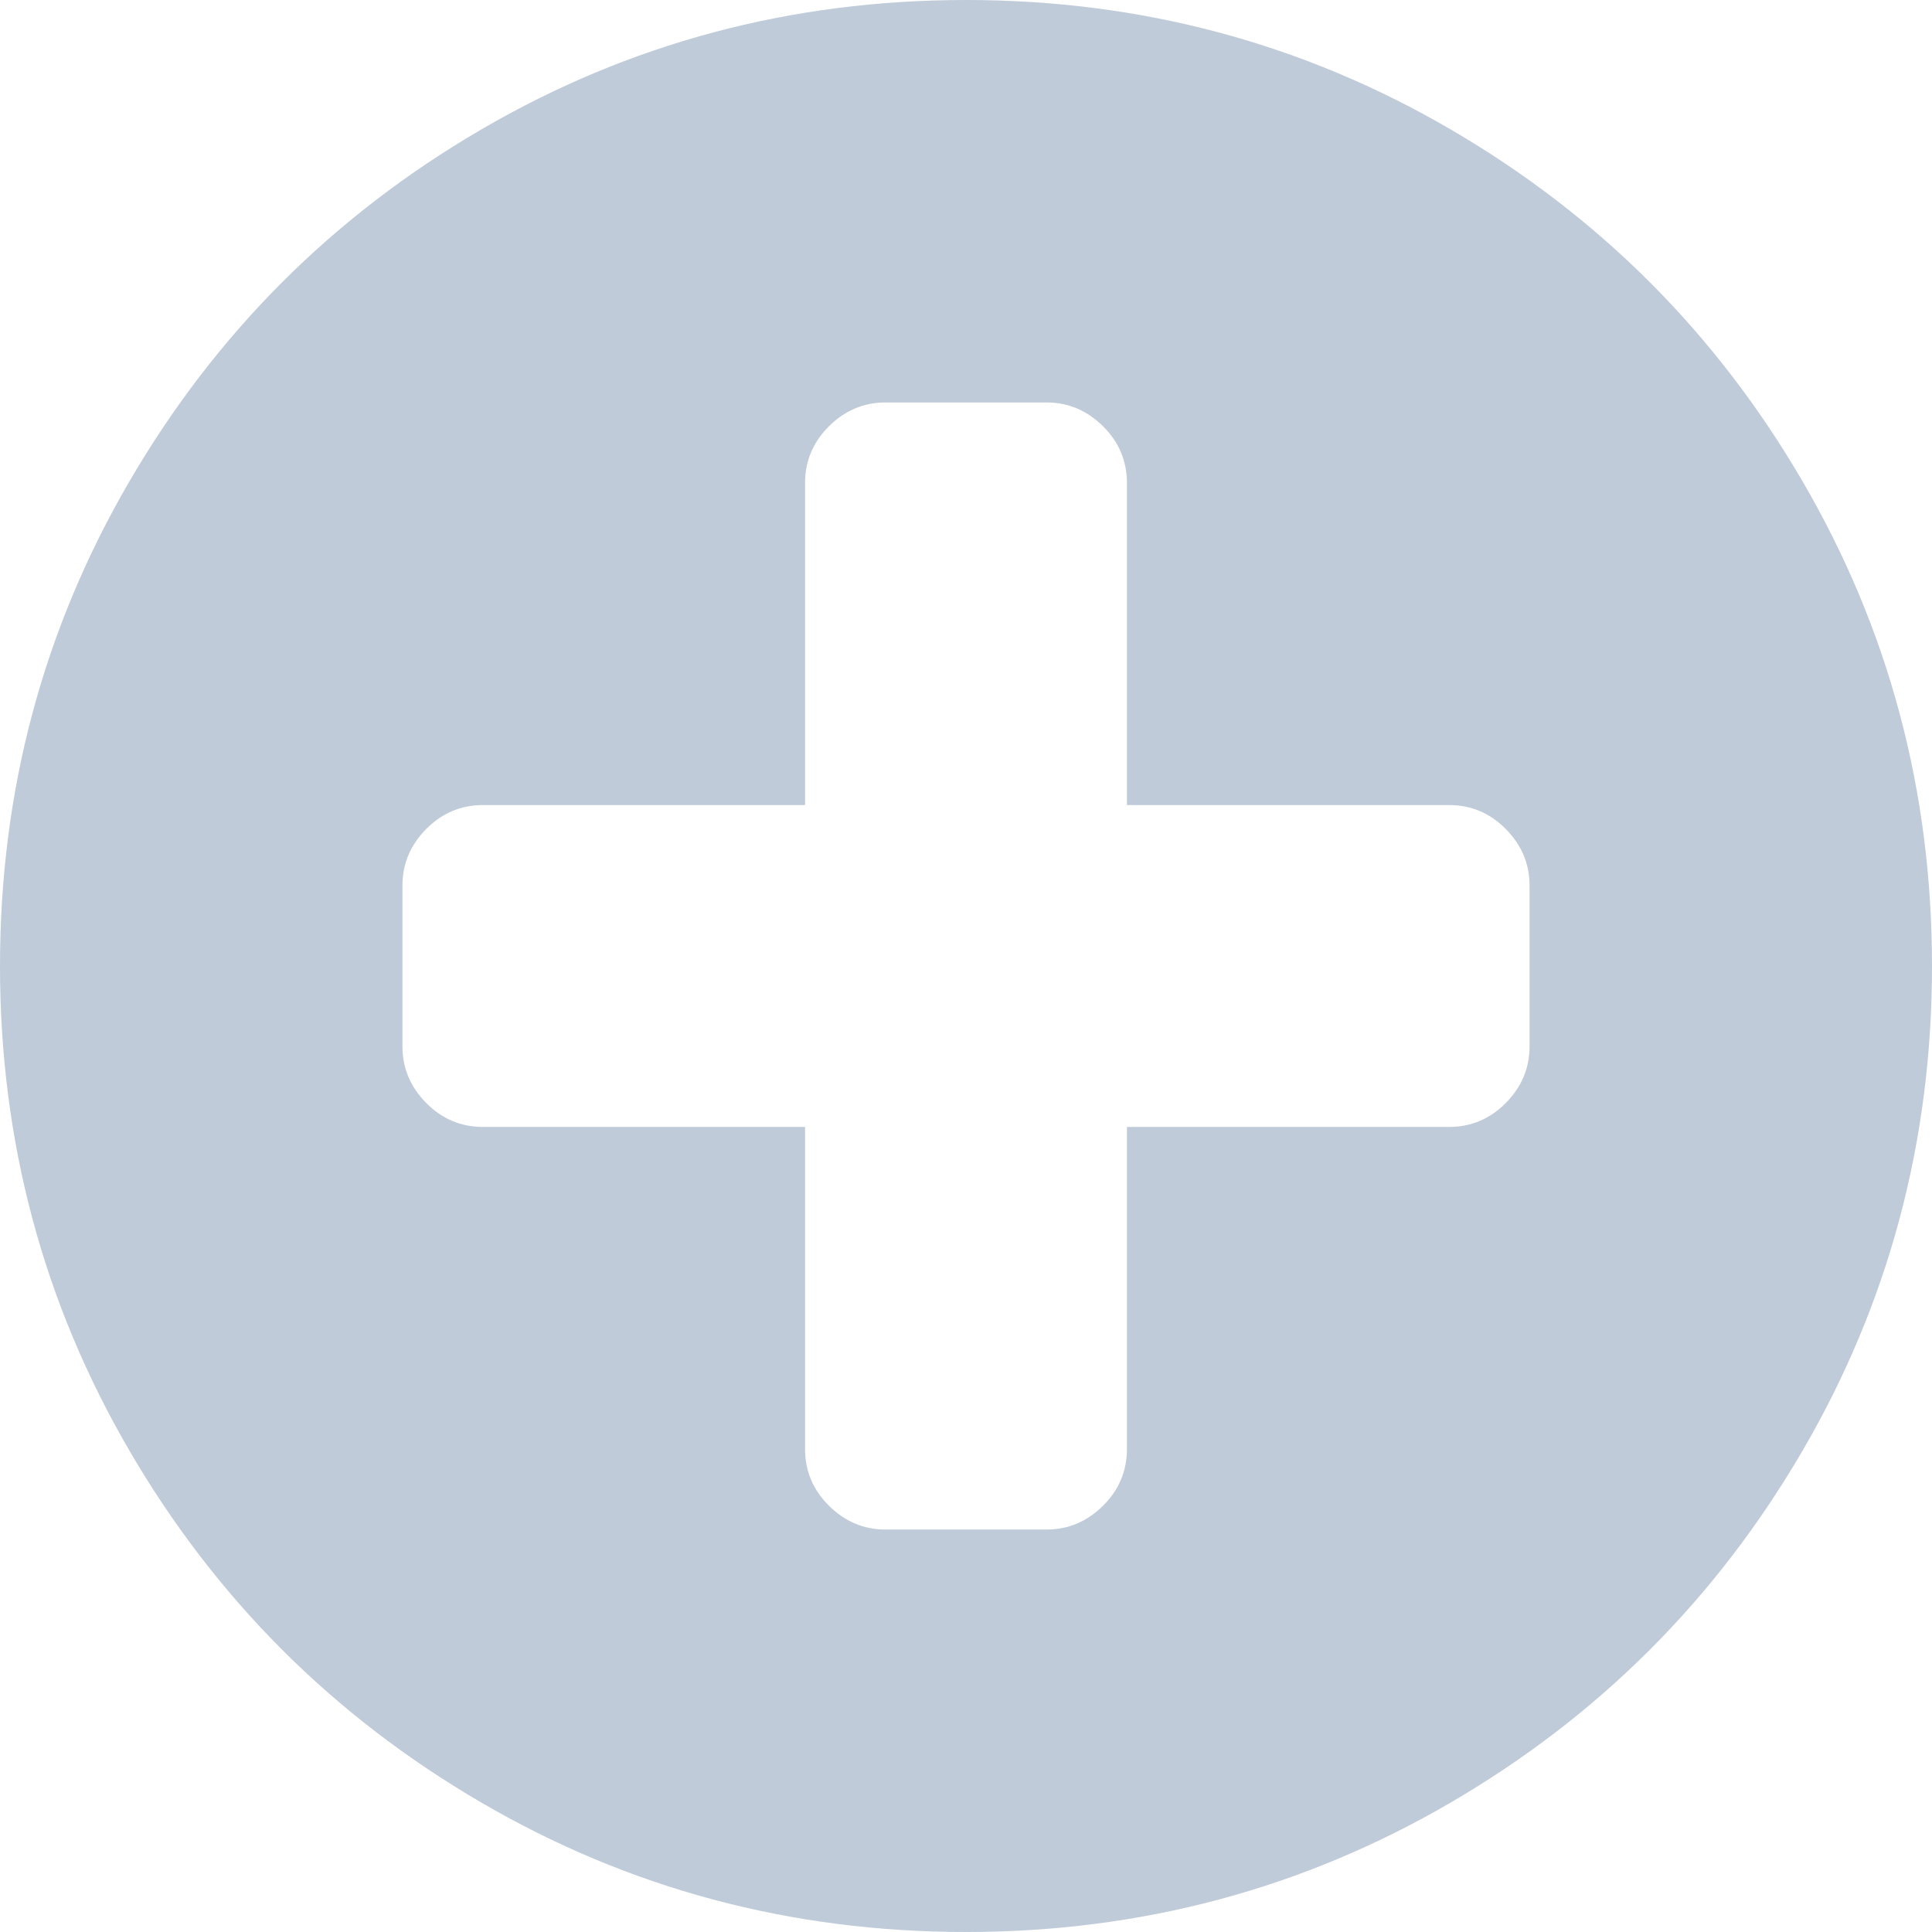
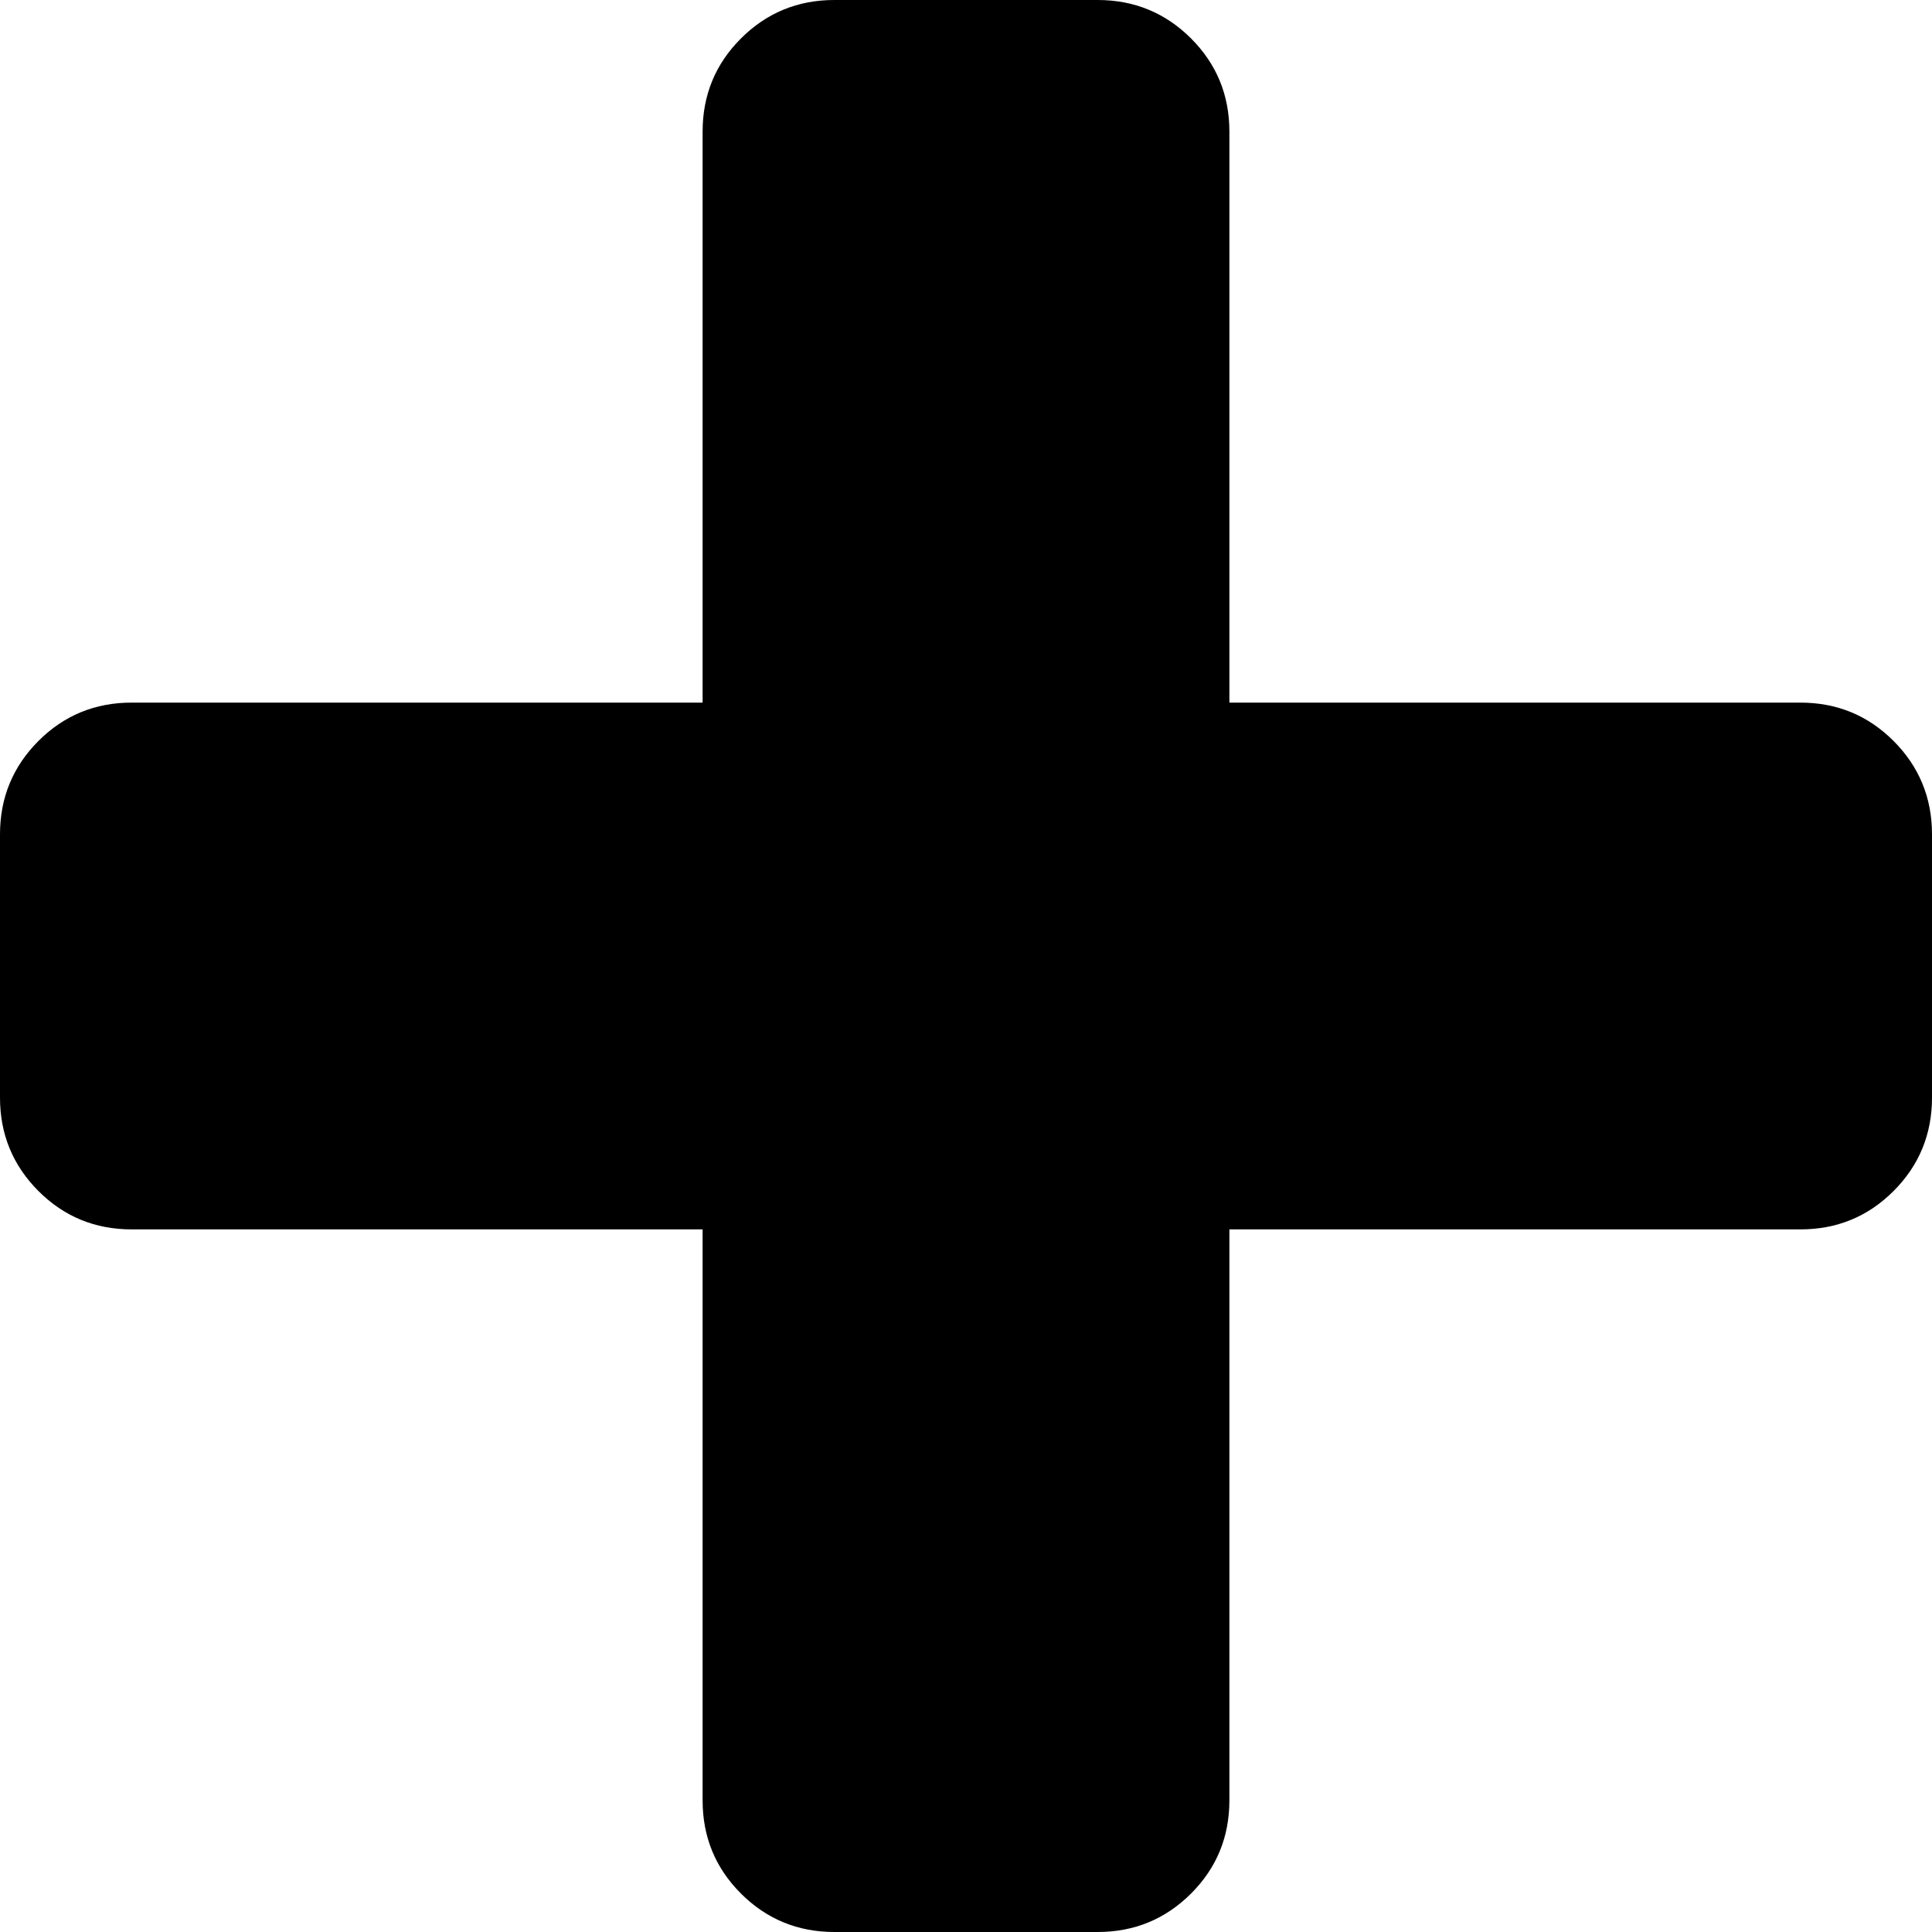
- <svg xmlns="http://www.w3.org/2000/svg" version="1.1" width="13px" height="13px">
-   <g transform="matrix(1 0 0 1 -1572 -1599 )">
-     <path d="M 10.131 7.423  C 10.238 7.315  10.292 7.188  10.292 7.042  L 10.292 5.958  C 10.292 5.812  10.238 5.685  10.131 5.577  C 10.024 5.47  9.897 5.417  9.75 5.417  L 7.583 5.417  L 7.583 3.25  C 7.583 3.103  7.53 2.976  7.423 2.869  C 7.315 2.762  7.188 2.708  7.042 2.708  L 5.958 2.708  C 5.812 2.708  5.685 2.762  5.577 2.869  C 5.47 2.976  5.417 3.103  5.417 3.25  L 5.417 5.417  L 3.25 5.417  C 3.103 5.417  2.976 5.47  2.869 5.577  C 2.762 5.685  2.708 5.812  2.708 5.958  L 2.708 7.042  C 2.708 7.188  2.762 7.315  2.869 7.423  C 2.976 7.53  3.103 7.583  3.25 7.583  L 5.417 7.583  L 5.417 9.75  C 5.417 9.897  5.47 10.024  5.577 10.131  C 5.685 10.238  5.812 10.292  5.958 10.292  L 7.042 10.292  C 7.188 10.292  7.315 10.238  7.423 10.131  C 7.53 10.024  7.583 9.897  7.583 9.75  L 7.583 7.583  L 9.75 7.583  C 9.897 7.583  10.024 7.53  10.131 7.423  Z M 12.128 3.237  C 12.709 4.233  13 5.321  13 6.5  C 13 7.679  12.709 8.767  12.128 9.763  C 11.547 10.759  10.759 11.547  9.763 12.128  C 8.767 12.709  7.679 13  6.5 13  C 5.321 13  4.233 12.709  3.237 12.128  C 2.241 11.547  1.453 10.759  0.872 9.763  C 0.291 8.767  0 7.679  0 6.5  C 0 5.321  0.291 4.233  0.872 3.237  C 1.453 2.241  2.241 1.453  3.237 0.872  C 4.233 0.291  5.321 0  6.5 0  C 7.679 0  8.767 0.291  9.763 0.872  C 10.759 1.453  11.547 2.241  12.128 3.237  Z " fill-rule="nonzero" fill="#bfcbd9" stroke="none" transform="matrix(1 0 0 1 1572 1599 )" />
+ <svg xmlns="http://www.w3.org/2000/svg" version="1.1" width="12px" height="12px">
+   <g transform="matrix(1 0 0 1 -214 -824 )">
+     <path d="M 11.761 4.602  C 11.92 4.761  12 4.955  12 5.182  L 12 6.818  C 12 7.045  11.92 7.239  11.761 7.398  C 11.602 7.557  11.409 7.636  11.182 7.636  L 7.636 7.636  L 7.636 11.182  C 7.636 11.409  7.557 11.602  7.398 11.761  C 7.239 11.92  7.045 12  6.818 12  L 5.182 12  C 4.955 12  4.761 11.92  4.602 11.761  C 4.443 11.602  4.364 11.409  4.364 11.182  L 4.364 7.636  L 0.818 7.636  C 0.591 7.636  0.398 7.557  0.239 7.398  C 0.08 7.239  0 7.045  0 6.818  L 0 5.182  C 0 4.955  0.08 4.761  0.239 4.602  C 0.398 4.443  0.591 4.364  0.818 4.364  L 4.364 4.364  L 4.364 0.818  C 4.364 0.591  4.443 0.398  4.602 0.239  C 4.761 0.08  4.955 0  5.182 0  L 6.818 0  C 7.045 0  7.239 0.08  7.398 0.239  C 7.557 0.398  7.636 0.591  7.636 0.818  L 7.636 4.364  L 11.182 4.364  C 11.409 4.364  11.602 4.443  11.761 4.602  Z " fill-rule="nonzero" fill="#000000" stroke="none" transform="matrix(1 0 0 1 214 824 )" />
  </g>
</svg>
